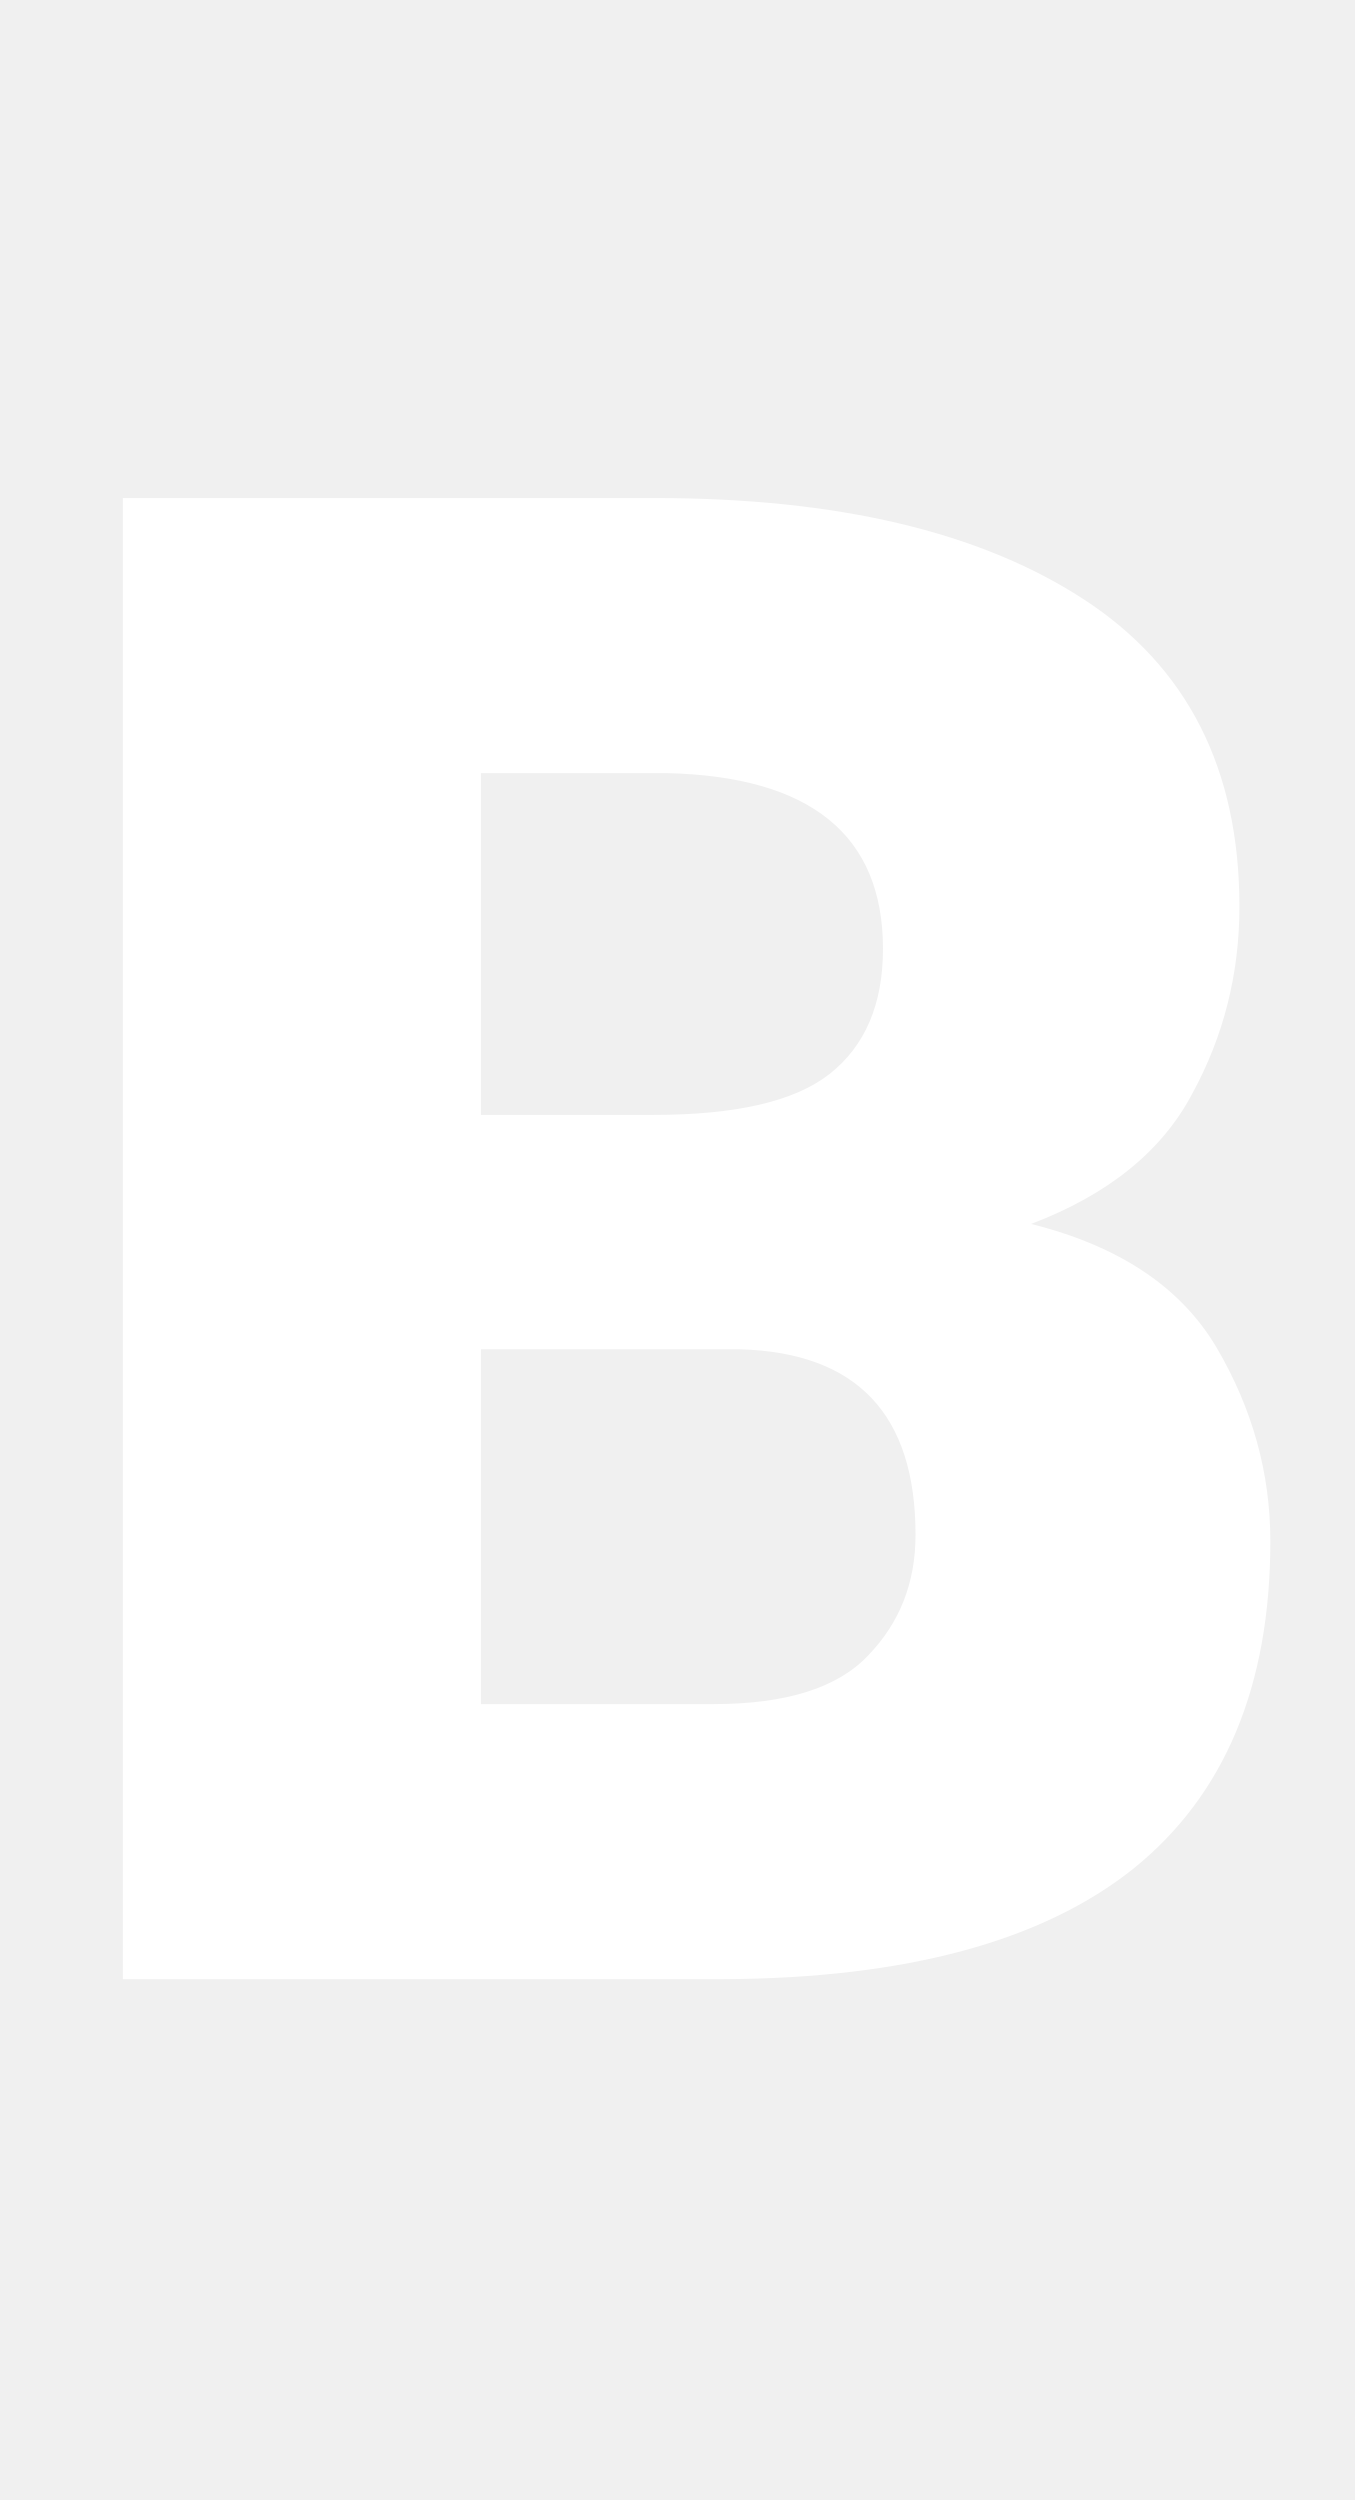
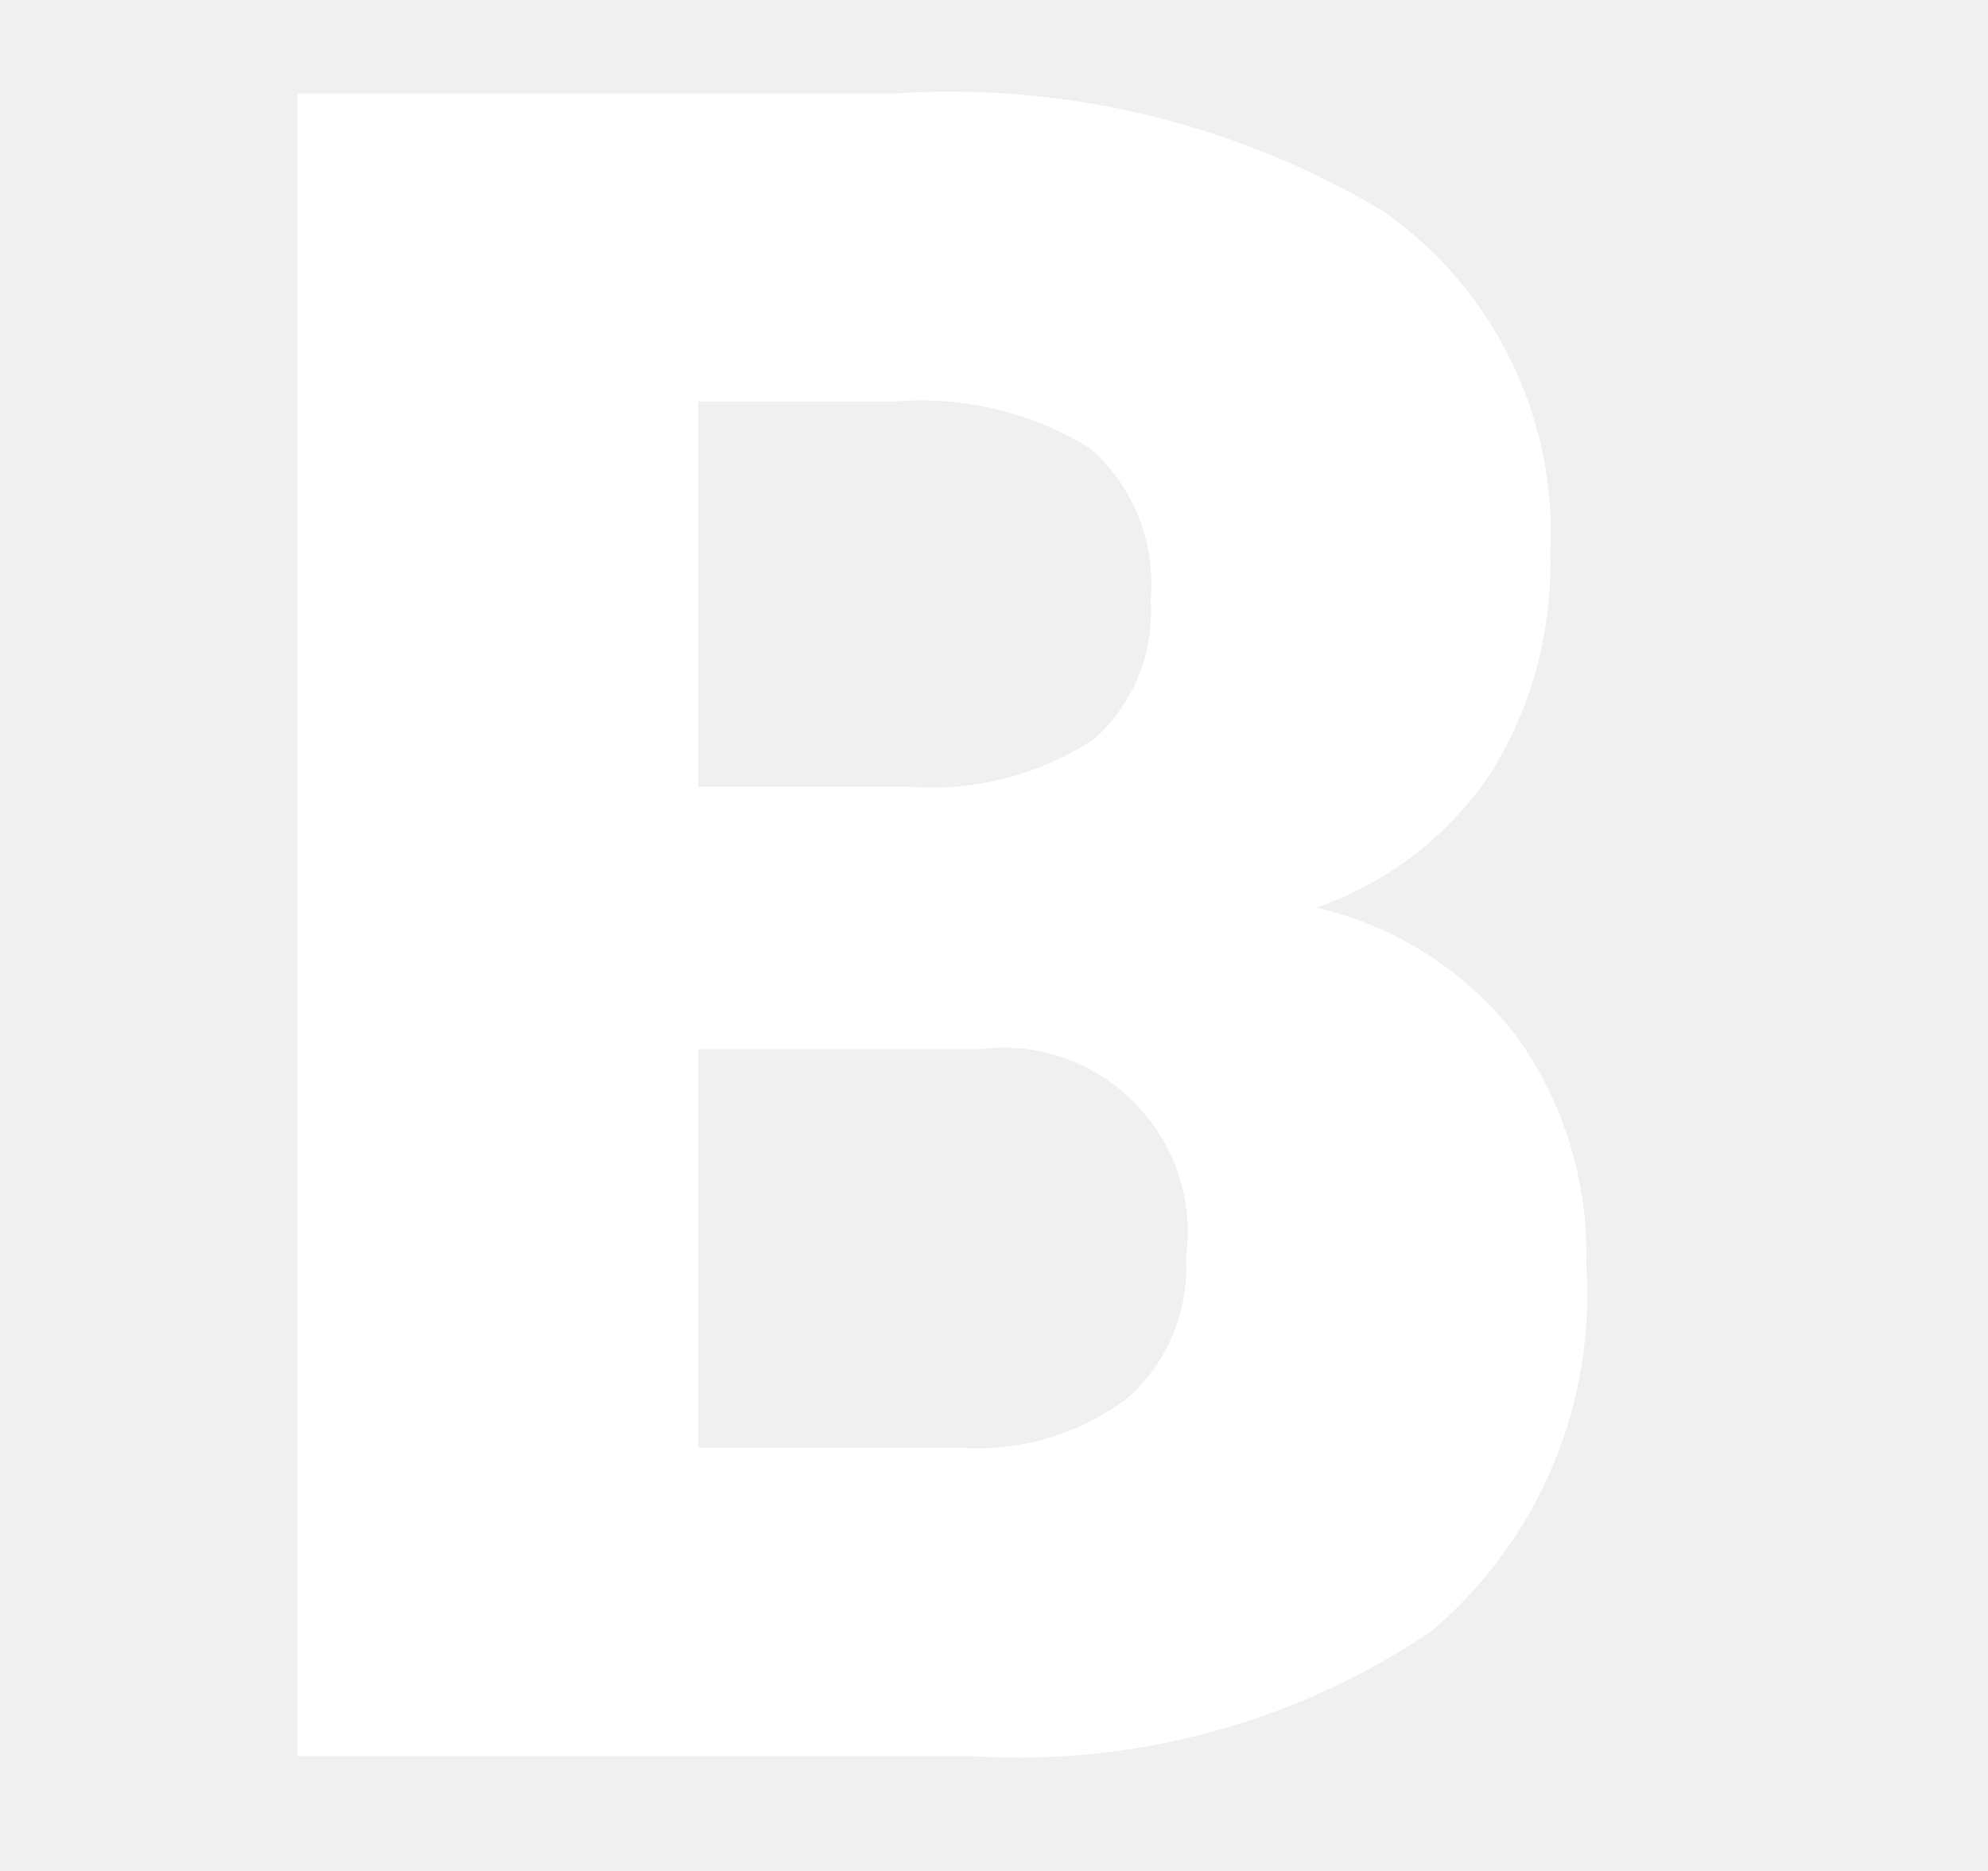
- <svg xmlns="http://www.w3.org/2000/svg" width="13" height="24" viewBox="0 0 13 24">
-   <text id="B" transform="translate(13 19)" fill="#fff" font-size="20" font-family="Roboto-Black, Roboto" font-weight="800">
-     <tspan x="-12.9" y="0">B</tspan>
-   </text>
+ <svg xmlns="http://www.w3.org/2000/svg" width="100%" height="100%" viewBox="0 0 17 16" version="1.1" xml:space="preserve" style="fill-rule:evenodd;clip-rule:evenodd;stroke-linejoin:round;stroke-miterlimit:2;">
+   <rect id="Mesa-de-trabajo1" x="0" y="0" width="16.103" height="15.817" style="fill:none;" />
+   <path id="Trazado_105238" d="M2.544,15.018l-0,-14.219l5.107,0c1.461,-0.095 2.917,0.256 4.175,1.006c0.948,0.66 1.49,1.766 1.431,2.92c0.019,0.665 -0.157,1.321 -0.508,1.885c-0.359,0.537 -0.884,0.942 -1.494,1.152c0.679,0.155 1.283,0.542 1.709,1.094c0.409,0.567 0.62,1.254 0.6,1.953c0.085,1.197 -0.408,2.365 -1.323,3.14c-1.155,0.781 -2.536,1.157 -3.926,1.069l-5.771,0Zm3.426,-6.045l-0,3.408l2.246,0c0.51,0.034 1.017,-0.117 1.426,-0.425c0.341,-0.302 0.526,-0.745 0.5,-1.2c0.01,-0.073 0.015,-0.147 0.015,-0.221c0,-0.865 -0.711,-1.576 -1.576,-1.576c-0.07,-0 -0.141,0.005 -0.211,0.014l-2.4,0Zm-0,-2.246l1.787,0c0.565,0.047 1.129,-0.097 1.603,-0.409c0.333,-0.3 0.51,-0.737 0.479,-1.185c0.046,-0.491 -0.147,-0.975 -0.518,-1.3c-0.5,-0.307 -1.085,-0.447 -1.67,-0.4l-1.681,0l-0,3.294Z" style="fill:#fff;fill-rule:nonzero;" />
</svg>
